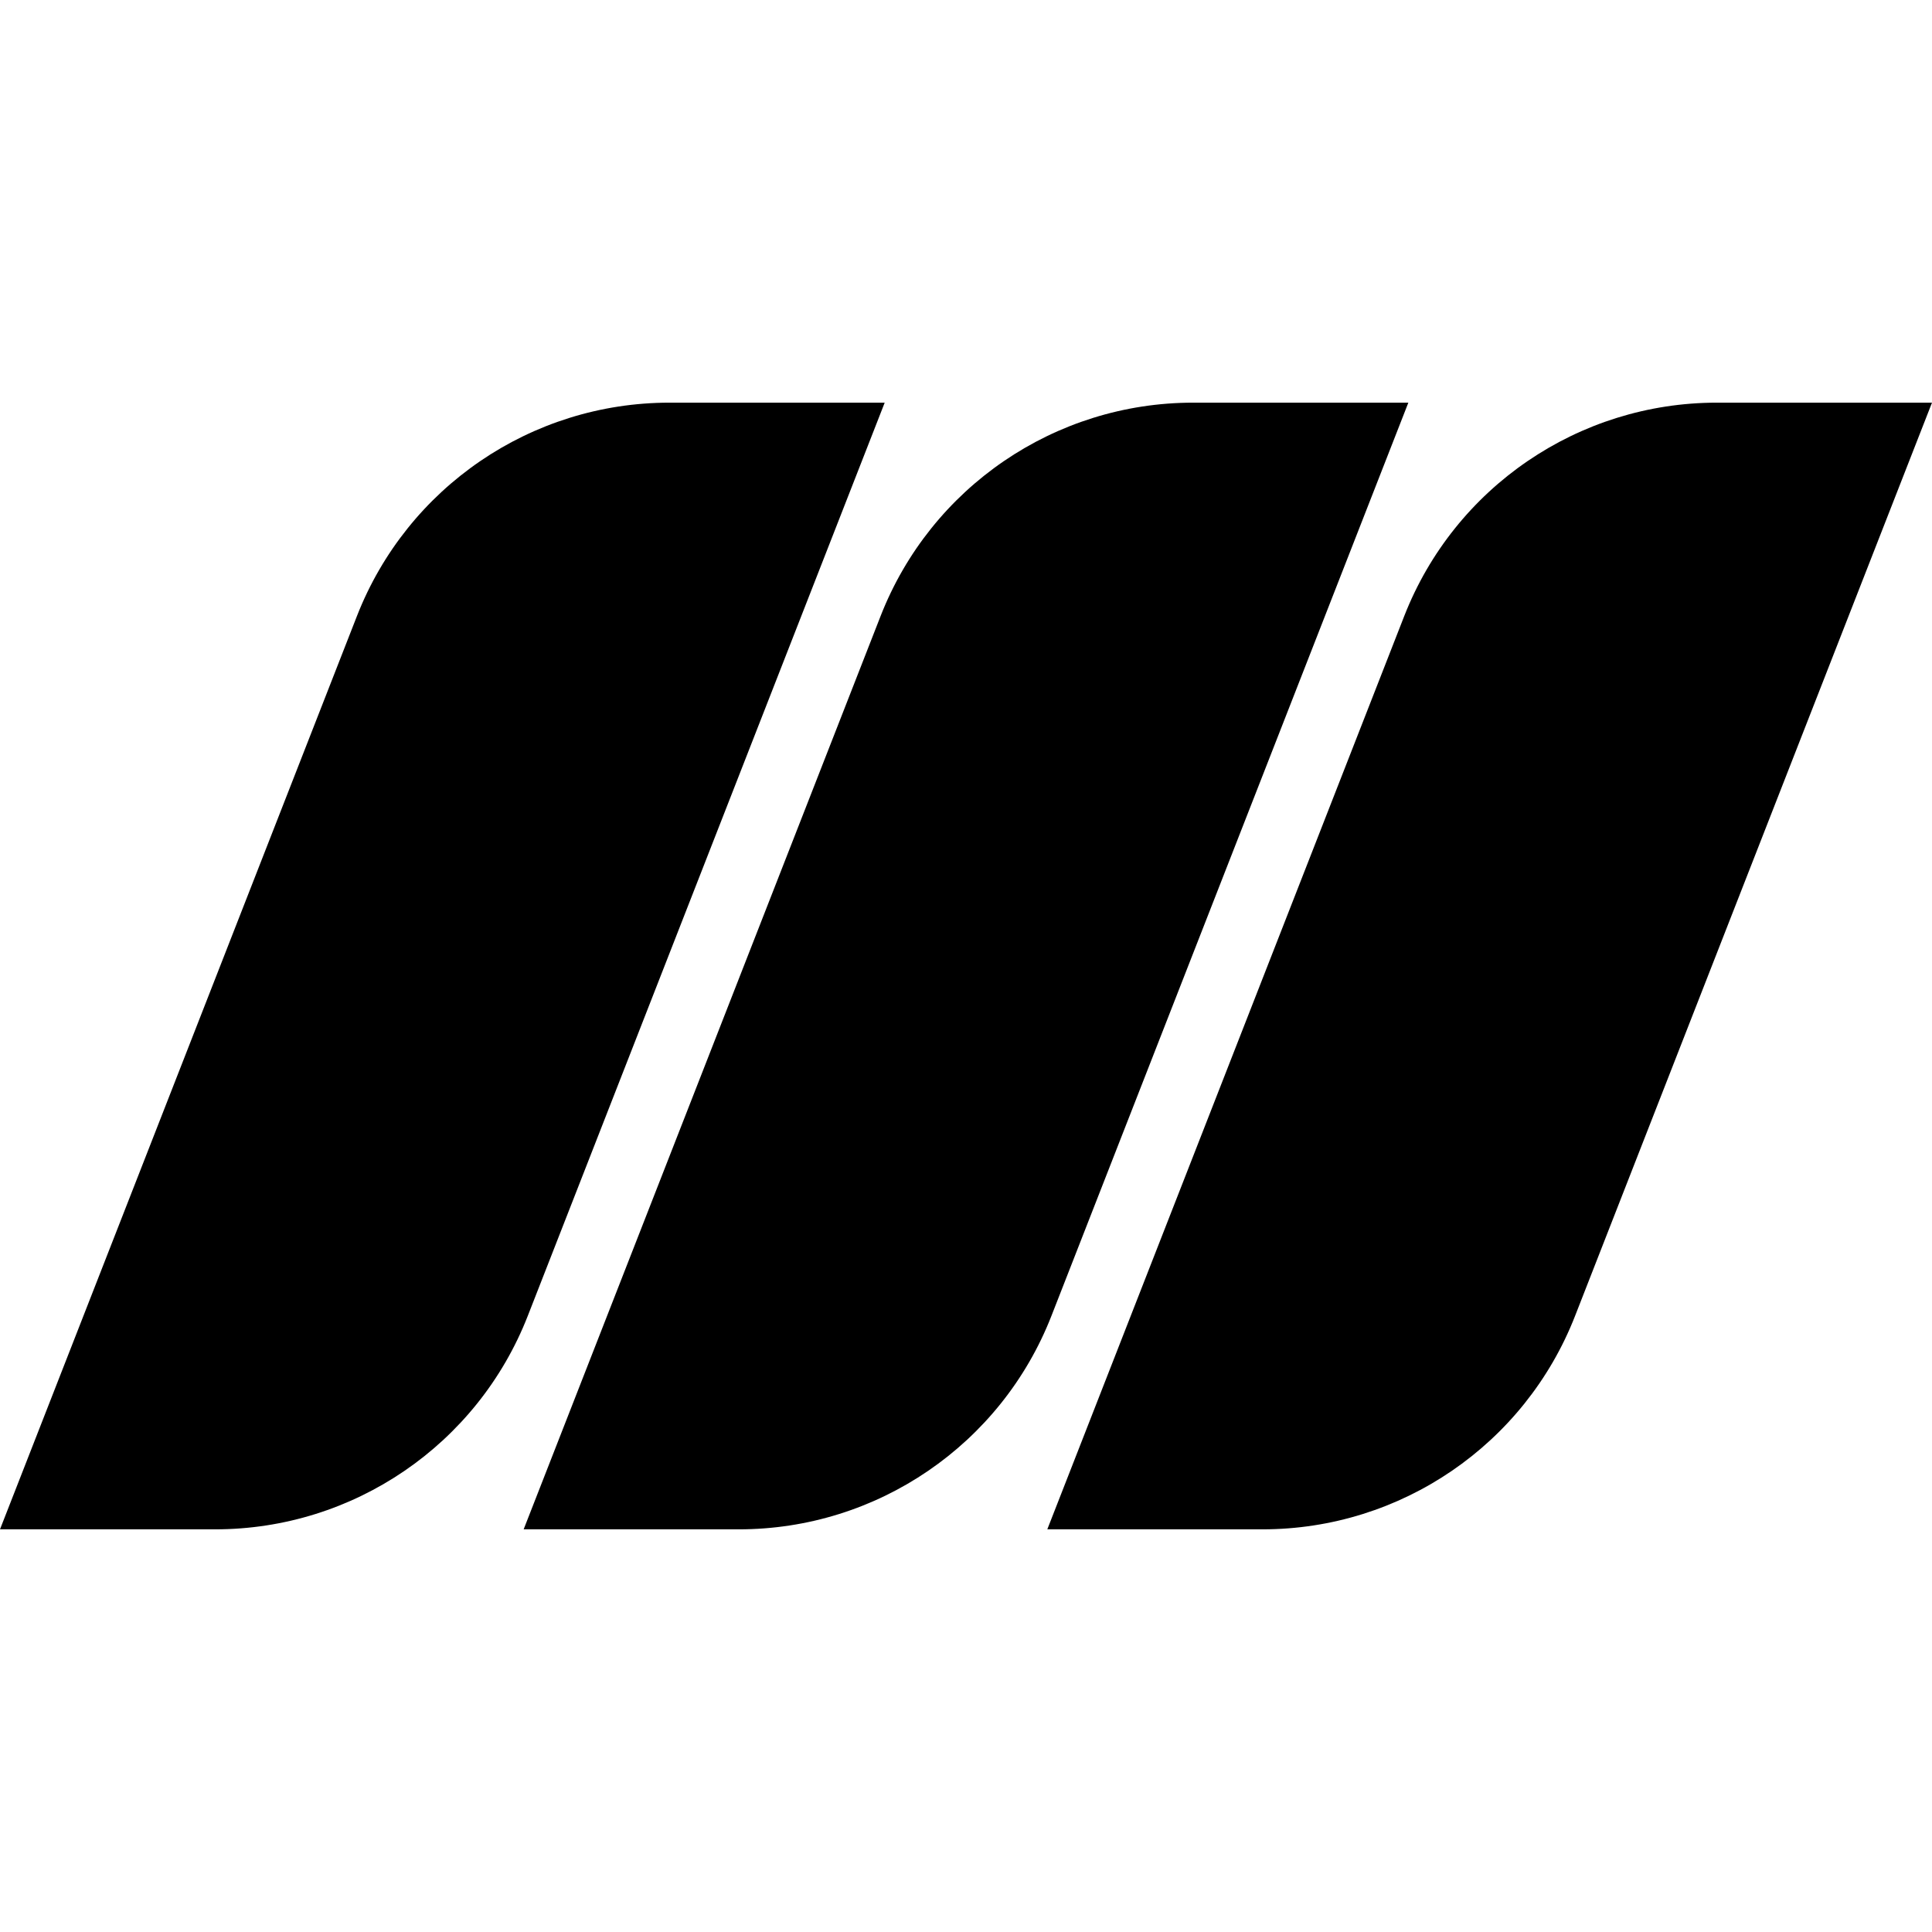
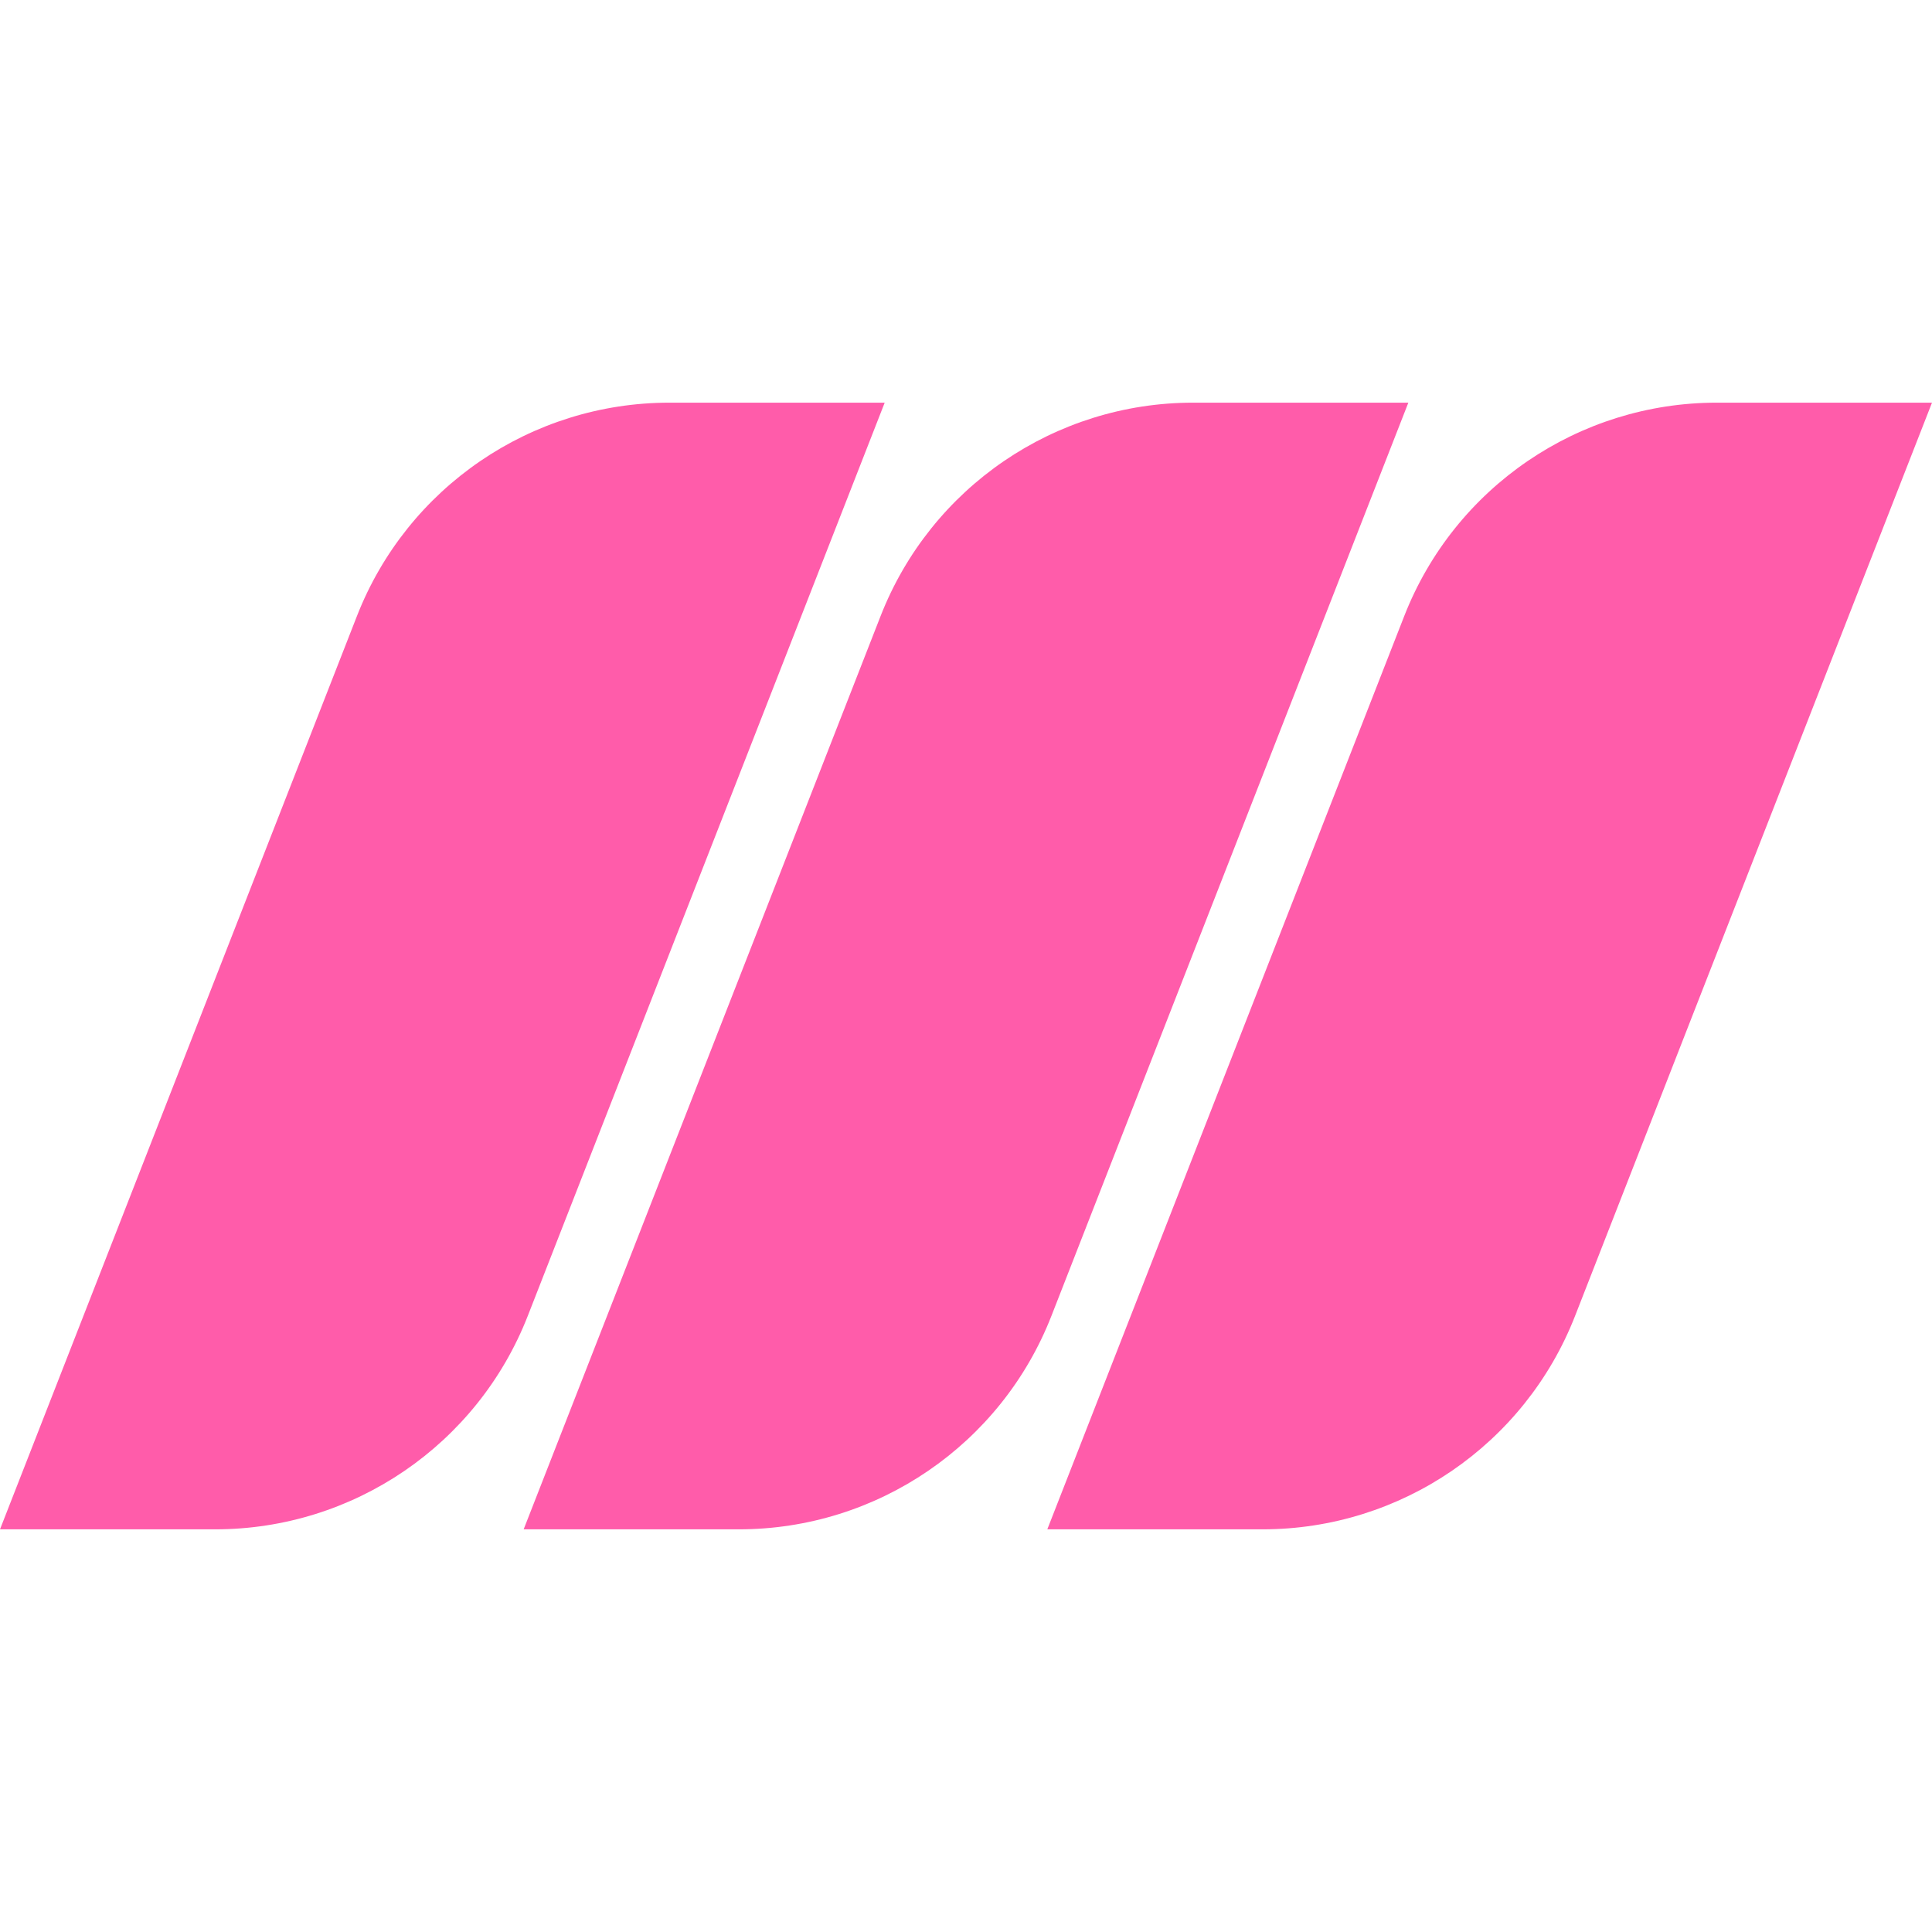
<svg xmlns="http://www.w3.org/2000/svg" role="img" viewBox="0 0 24 24">
-   <path fill="currentColor" d="m6.505 18.998 4.434-11.345a4.168 4.168 0 0 1 3.882-2.651h2.674l-4.434 11.345a4.169 4.169 0 0 1-3.883 2.651H6.505Zm6.505 0 4.434-11.345a4.169 4.169 0 0 1 3.883-2.651H24l-4.434 11.345a4.168 4.168 0 0 1-3.882 2.651H13.01Zm-13.01 0L4.434 7.653a4.168 4.168 0 0 1 3.882-2.651h2.674L6.556 16.347a4.169 4.169 0 0 1-3.883 2.651H0Z" />
+   <path fill="#FF5CAA" d="m6.505 18.998 4.434-11.345a4.168 4.168 0 0 1 3.882-2.651h2.674l-4.434 11.345a4.169 4.169 0 0 1-3.883 2.651H6.505Zm6.505 0 4.434-11.345a4.169 4.169 0 0 1 3.883-2.651H24l-4.434 11.345a4.168 4.168 0 0 1-3.882 2.651H13.01Zm-13.01 0L4.434 7.653a4.168 4.168 0 0 1 3.882-2.651h2.674L6.556 16.347a4.169 4.169 0 0 1-3.883 2.651H0Z" />
</svg>
